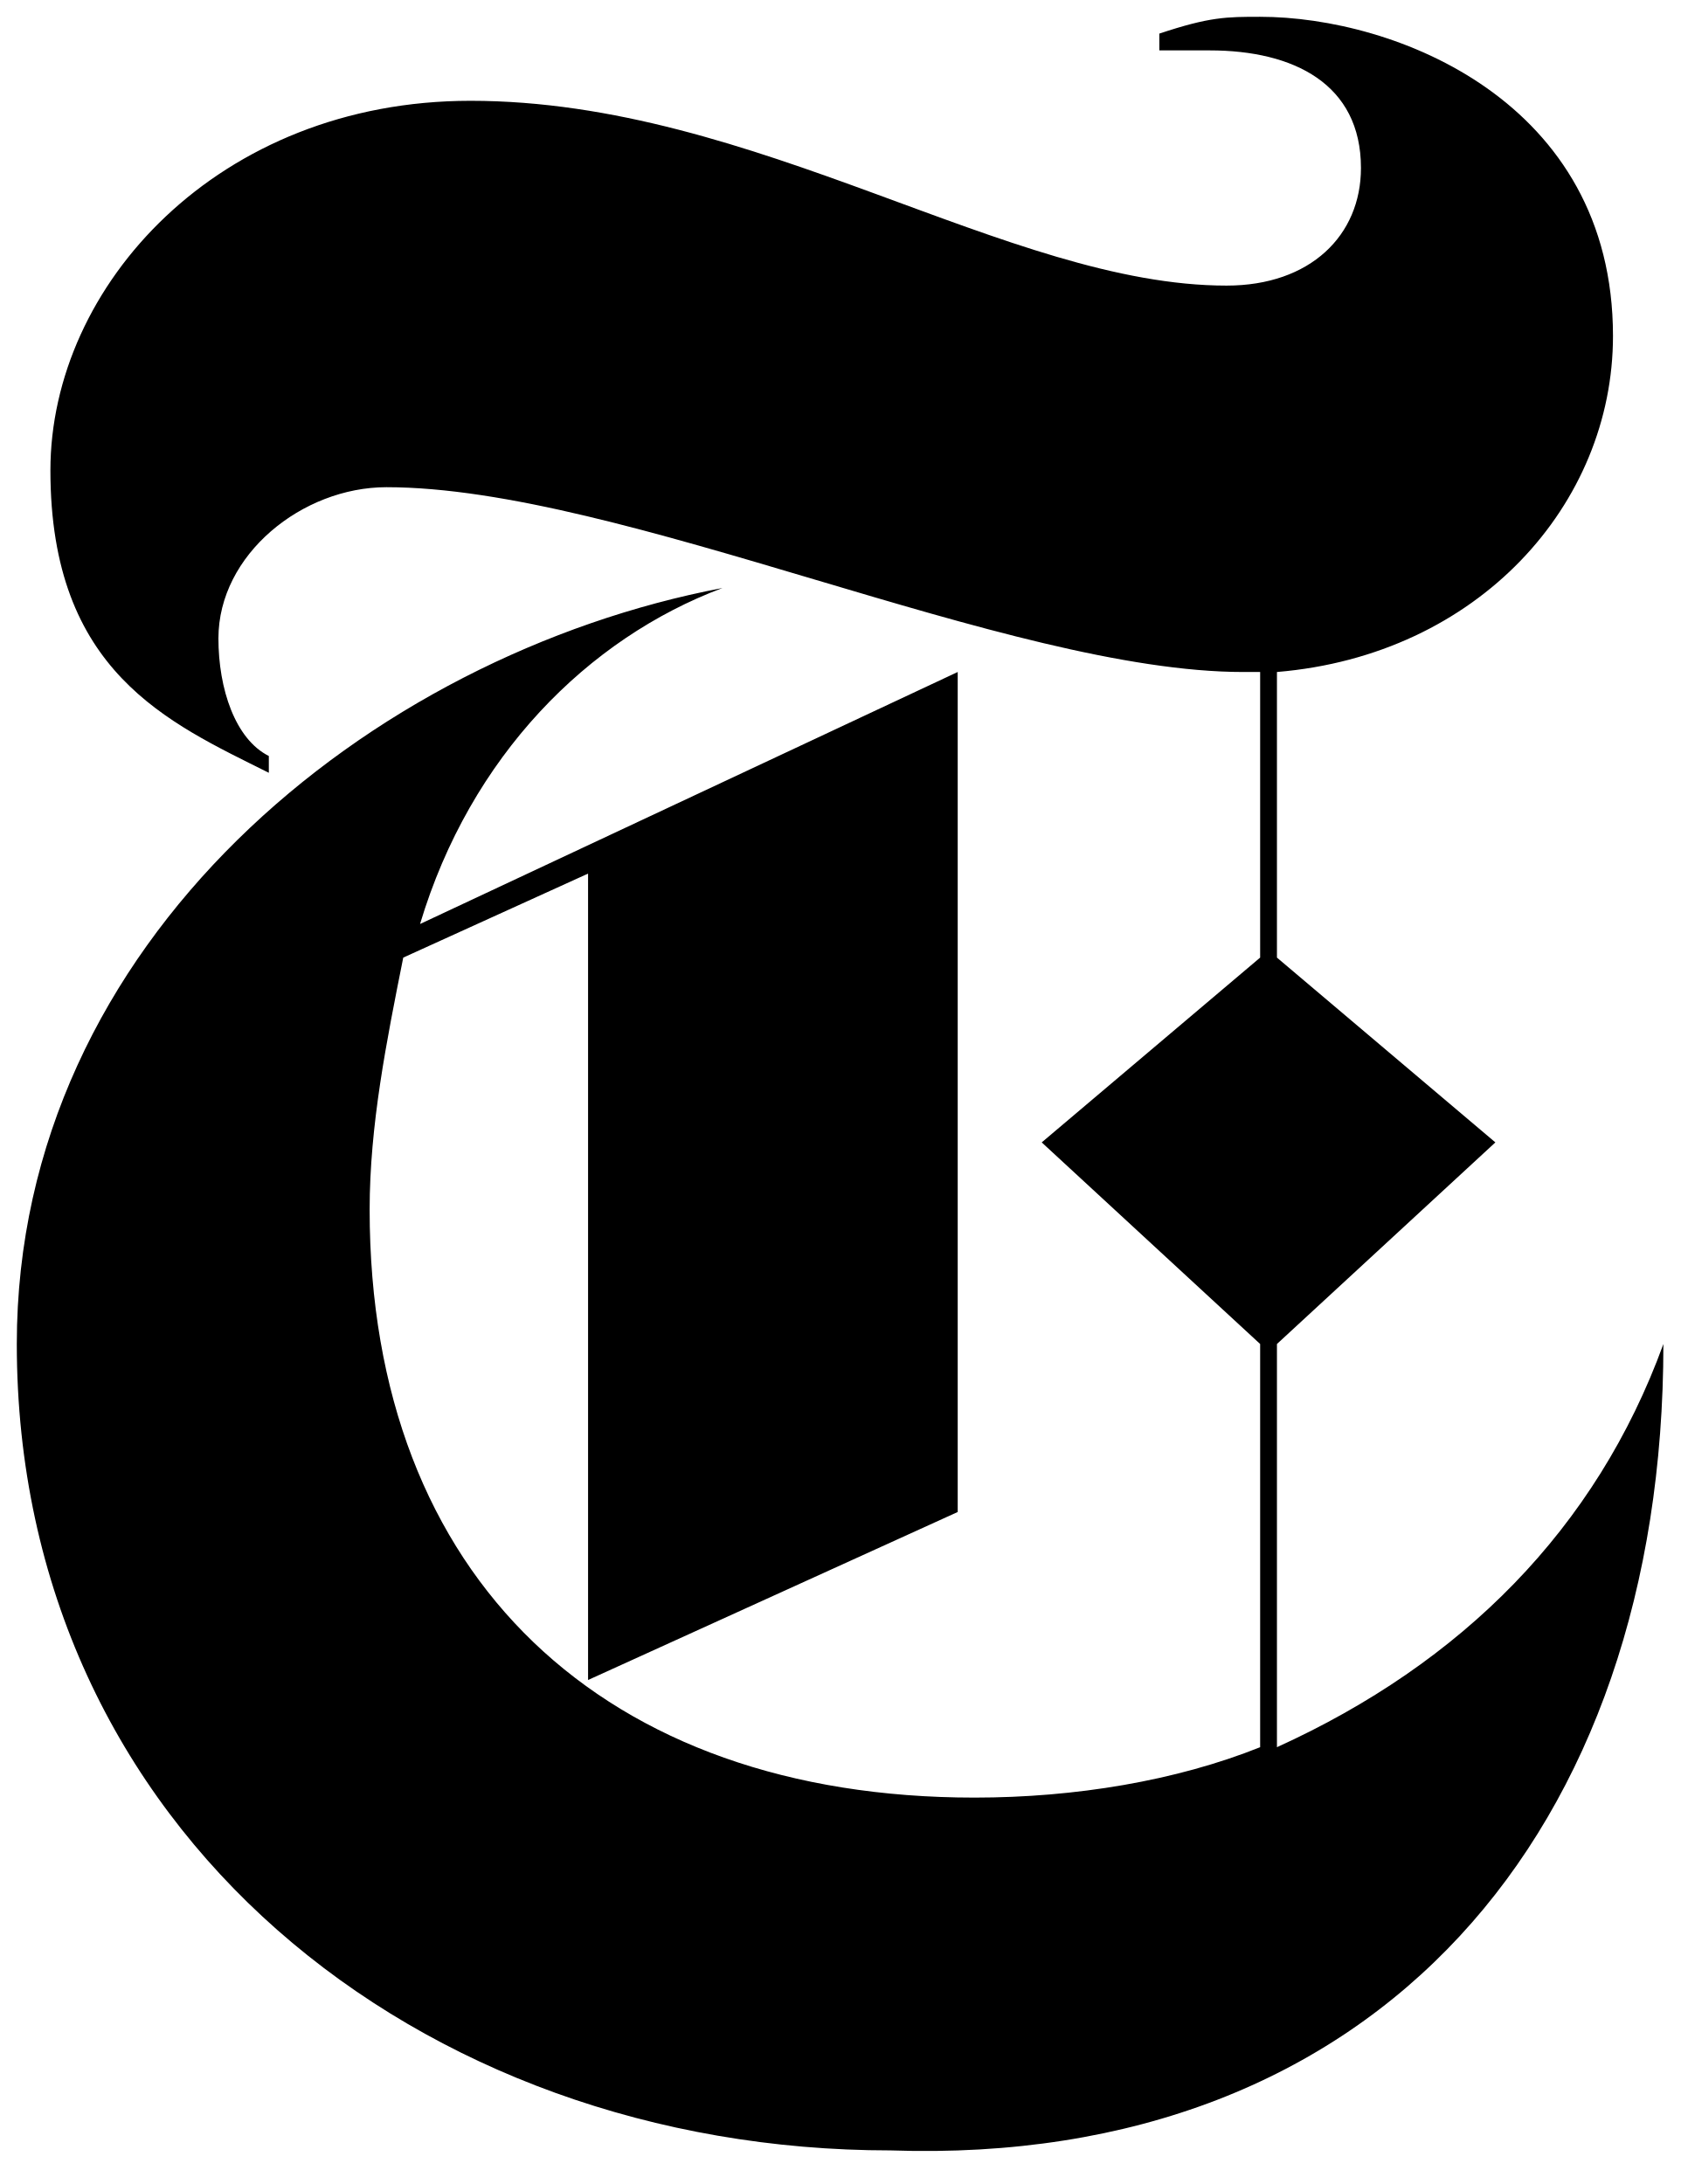
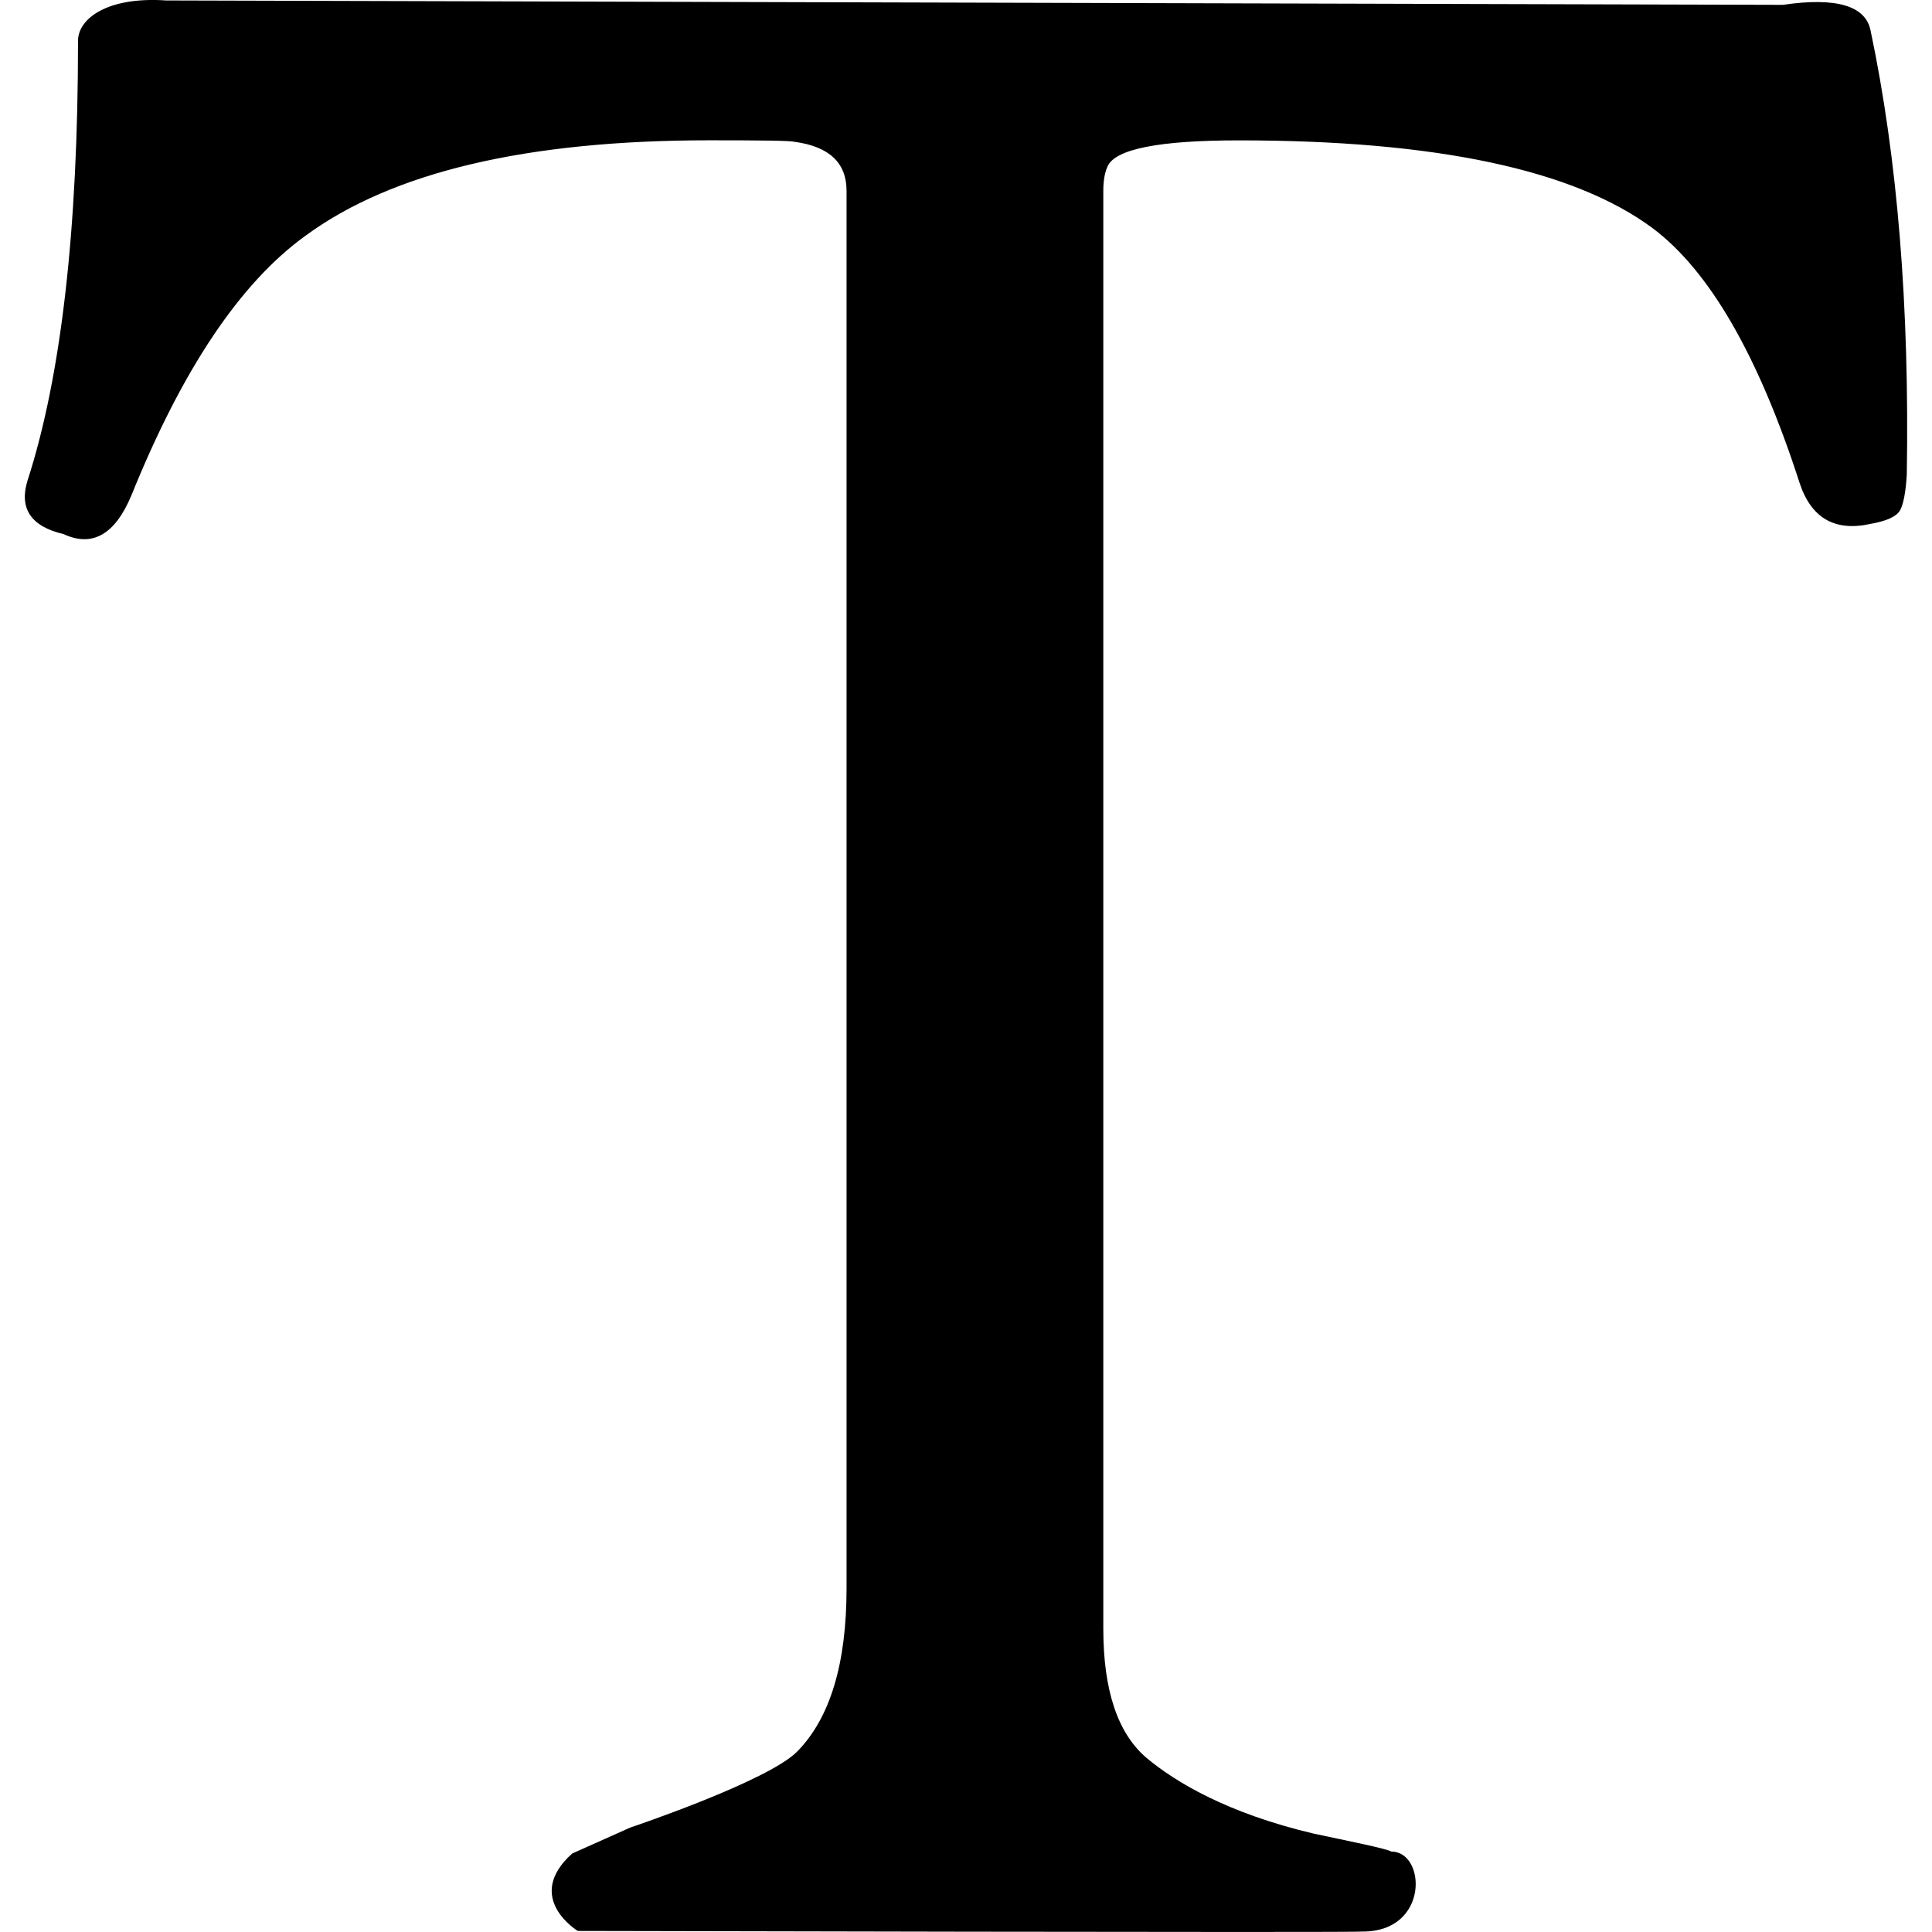
- <svg class="css-r5ic95" viewBox="0 0 10 13">
-   <path fill="#000" d="M9.9,8c-0.4,1.1-1.2,1.9-2.3,2.4V8l1.3-1.2L7.6,5.7V4c1.2-0.1,2-1,2-2c0-1.4-1.3-1.9-2.1-1.9c-0.2,0-0.3,0-0.6,0.1v0.1c0.1,0,0.2,0,0.3,0c0.5,0,0.9,0.2,0.9,0.7c0,0.4-0.3,0.7-0.8,0.7C6,1.7,4.5,0.6,2.8,0.6c-1.5,0-2.5,1.1-2.5,2.2C0.3,4,1,4.3,1.6,4.6l0-0.1C1.4,4.4,1.3,4.1,1.3,3.8c0-0.5,0.5-0.9,1-0.9C3.7,2.9,6,4,7.4,4h0.1v1.7L6.2,6.8L7.5,8v2.4c-0.5,0.2-1.1,0.3-1.7,0.3c-2.2,0-3.6-1.3-3.6-3.5c0-0.5,0.1-1,0.2-1.5l1.1-0.5V10l2.2-1v-5L2.5,5.5c0.3-1,1-1.7,1.8-2l0,0C2.2,3.9,0.1,5.6,0.1,8c0,2.9,2.4,4.8,5.2,4.8C8.2,12.9,9.9,10.9,9.9,8L9.9,8z" />
+ <svg xmlns="http://www.w3.org/2000/svg" version="1.1" id="Capa_1" x="0px" y="0px" viewBox="0 0 25.531 25.531" style="enable-background:new 0 0 25.531 25.531;" xml:space="preserve">
+   <g>
+     <g id="c179_text">
+       <path d="M25.198,6.273c-0.014,0.23-0.045,0.389-0.087,0.467c-0.045,0.084-0.176,0.145-0.392,0.183    c-0.469,0.104-0.781-0.074-0.935-0.533C23.239,4.7,22.59,3.578,21.84,3.016c-1.041-0.773-2.862-1.161-5.469-1.161    c-1.054,0-1.633,0.115-1.734,0.343c-0.036,0.075-0.057,0.184-0.057,0.324v18.999c0,0.812,0.188,1.383,0.571,1.709    c0.382,0.32,1.069,0.731,2.201,0.999c0.483,0.103,0.97,0.2,1.034,0.239c0.46,0,0.504,1.057-0.376,1.057    c-0.025,0.016-10.375-0.008-10.375-0.008s-0.723-0.439-0.074-1.023c0.271-0.121,0.767-0.343,0.767-0.343s1.83-0.614,2.211-1.009    c0.434-0.445,0.648-1.164,0.648-2.154V2.521c0-0.369-0.229-0.585-0.687-0.647c-0.049-0.015-0.425-0.02-1.122-0.02    c-2.415,0-4.191,0.418-5.338,1.259C3.176,3.735,2.411,4.877,1.737,6.545C1.52,7.065,1.22,7.234,0.84,7.058    C0.408,6.957,0.251,6.719,0.363,6.353c0.445-1.374,0.668-3.31,0.668-5.814c0-0.292,0.387-0.586,1.163-0.533L23.56,0.064    c0.709-0.104,1.096,0.012,1.16,0.343C25.076,2.096,25.234,4.052,25.198,6.273z" />
+     </g>
+     <g id="Capa_1_282_">
+ 	</g>
+   </g>
+   <g>
+ </g>
+   <g>
+ </g>
+   <g>
+ </g>
+   <g>
+ </g>
+   <g>
+ </g>
+   <g>
+ </g>
+   <g>
+ </g>
+   <g>
+ </g>
+   <g>
+ </g>
+   <g>
+ </g>
+   <g>
+ </g>
+   <g>
+ </g>
+   <g>
+ </g>
+   <g>
+ </g>
+   <g>
+ </g>
</svg>
